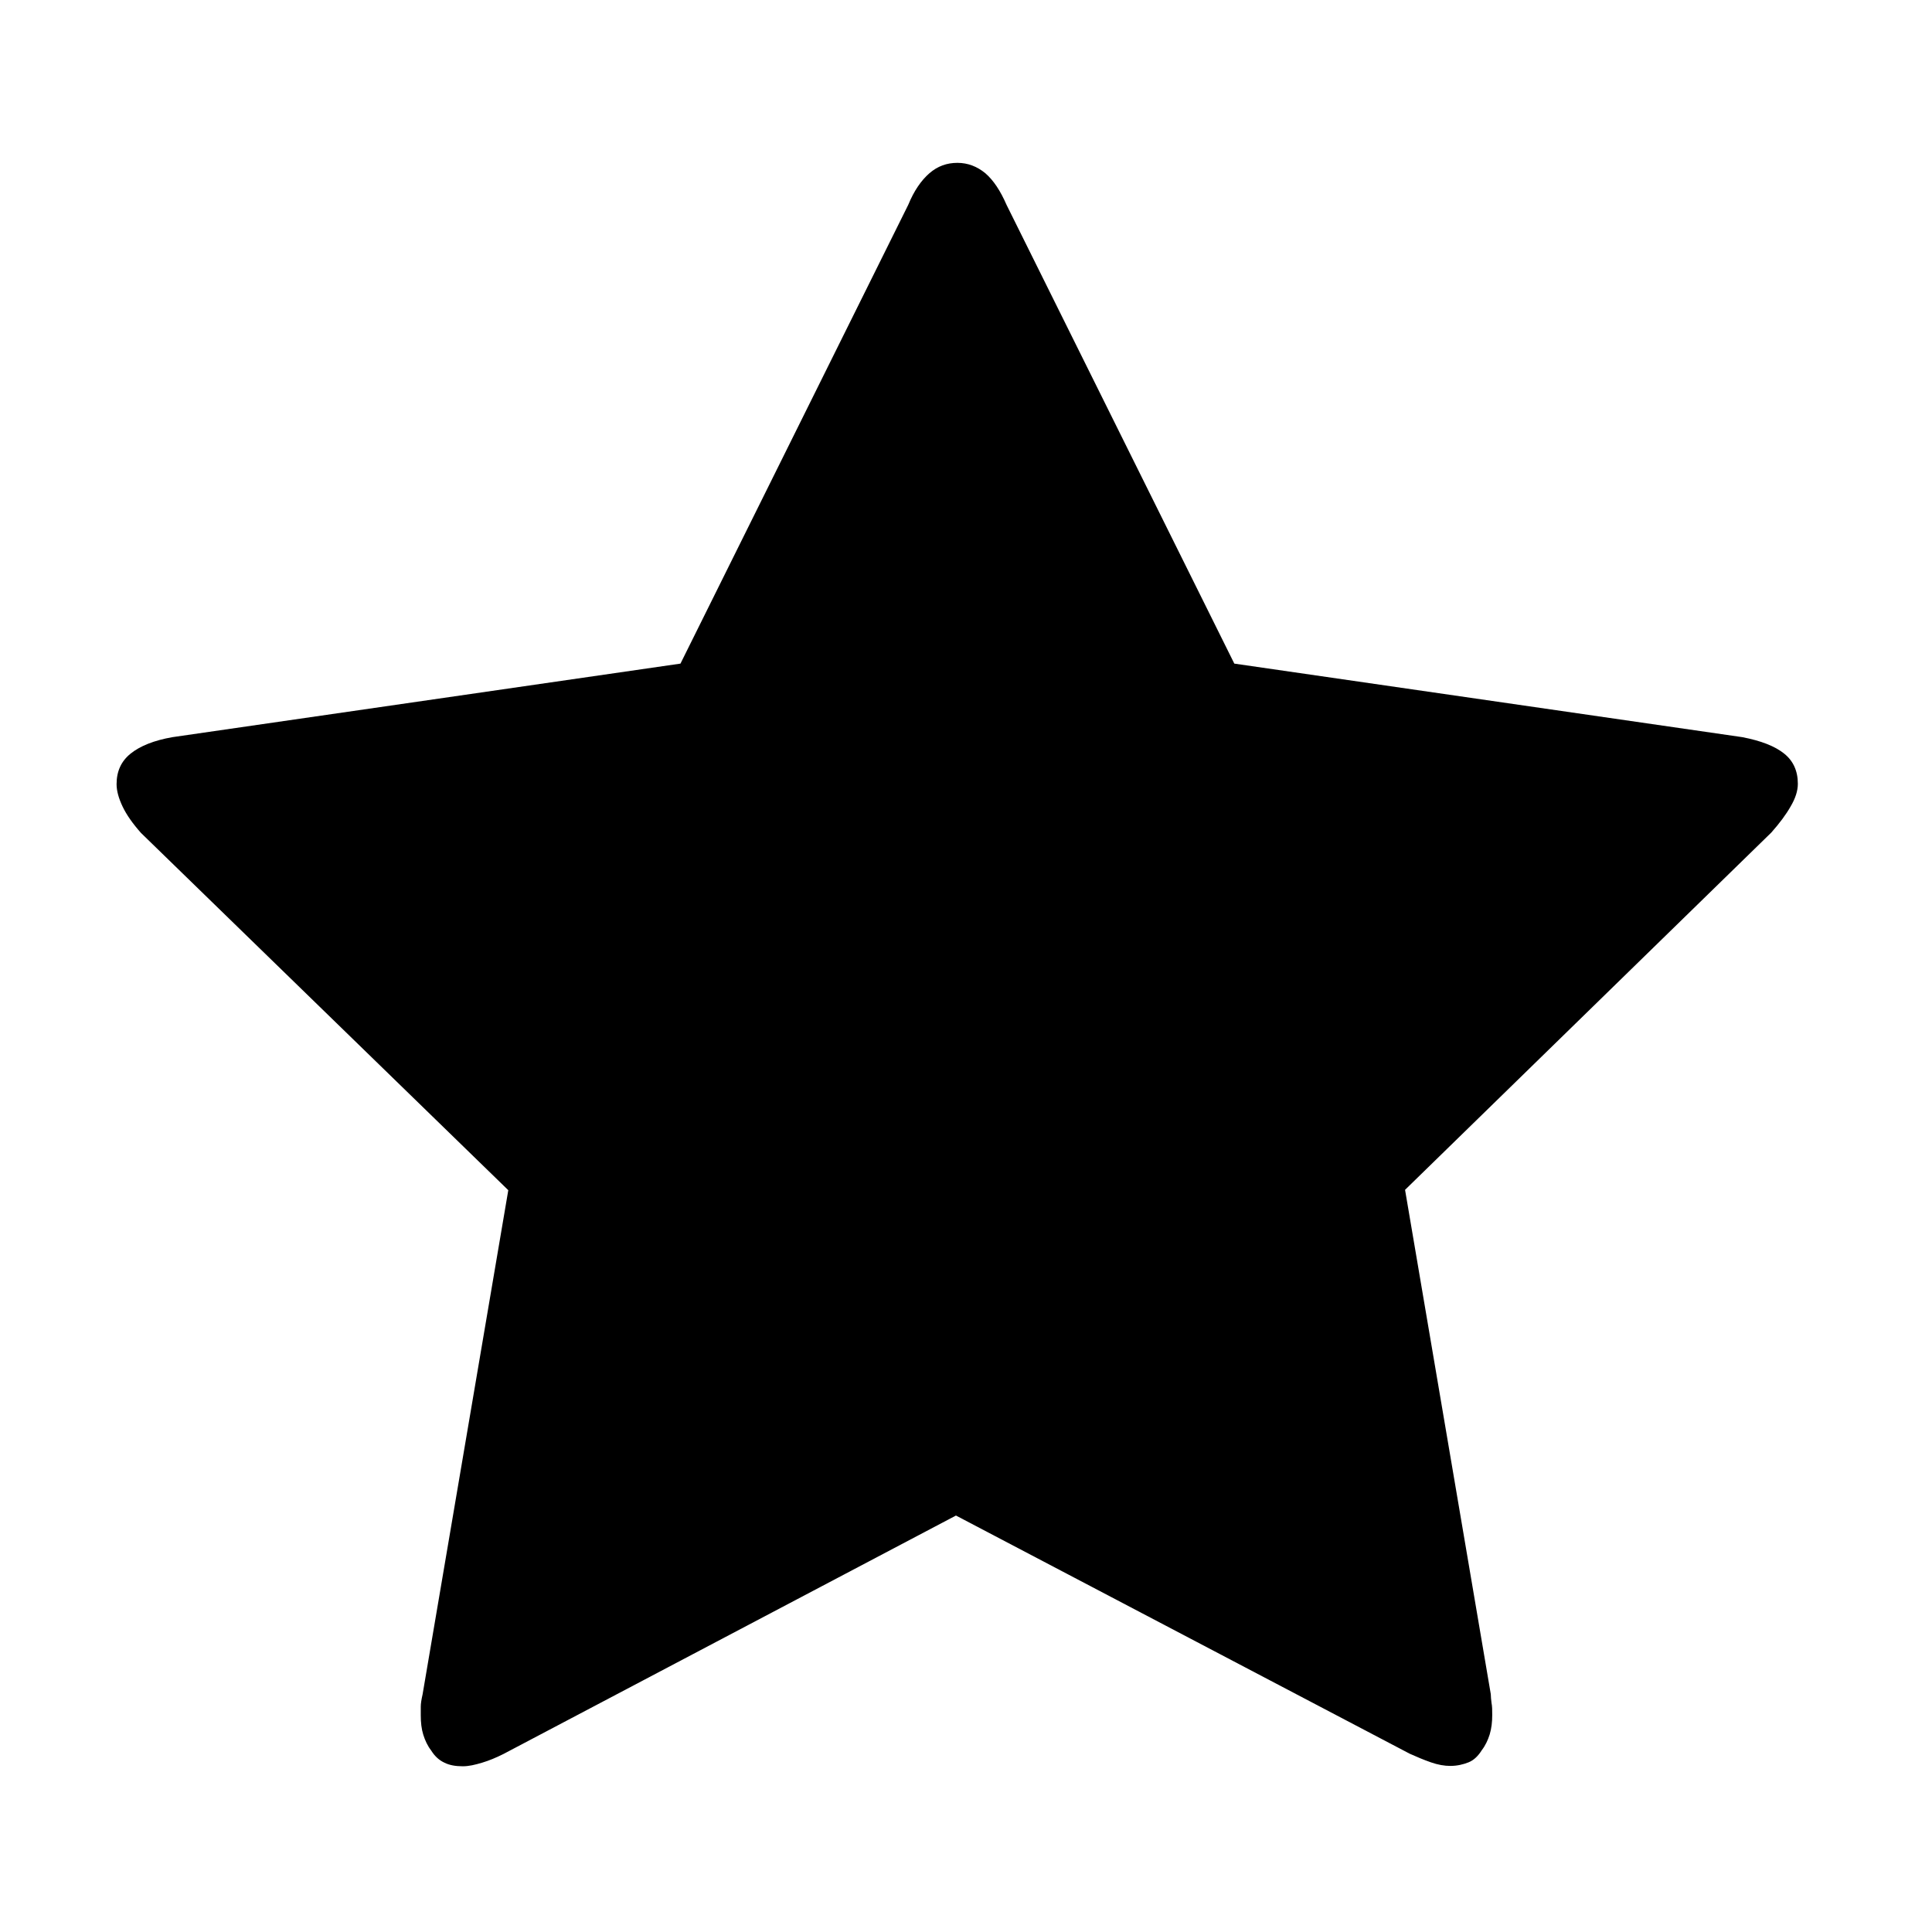
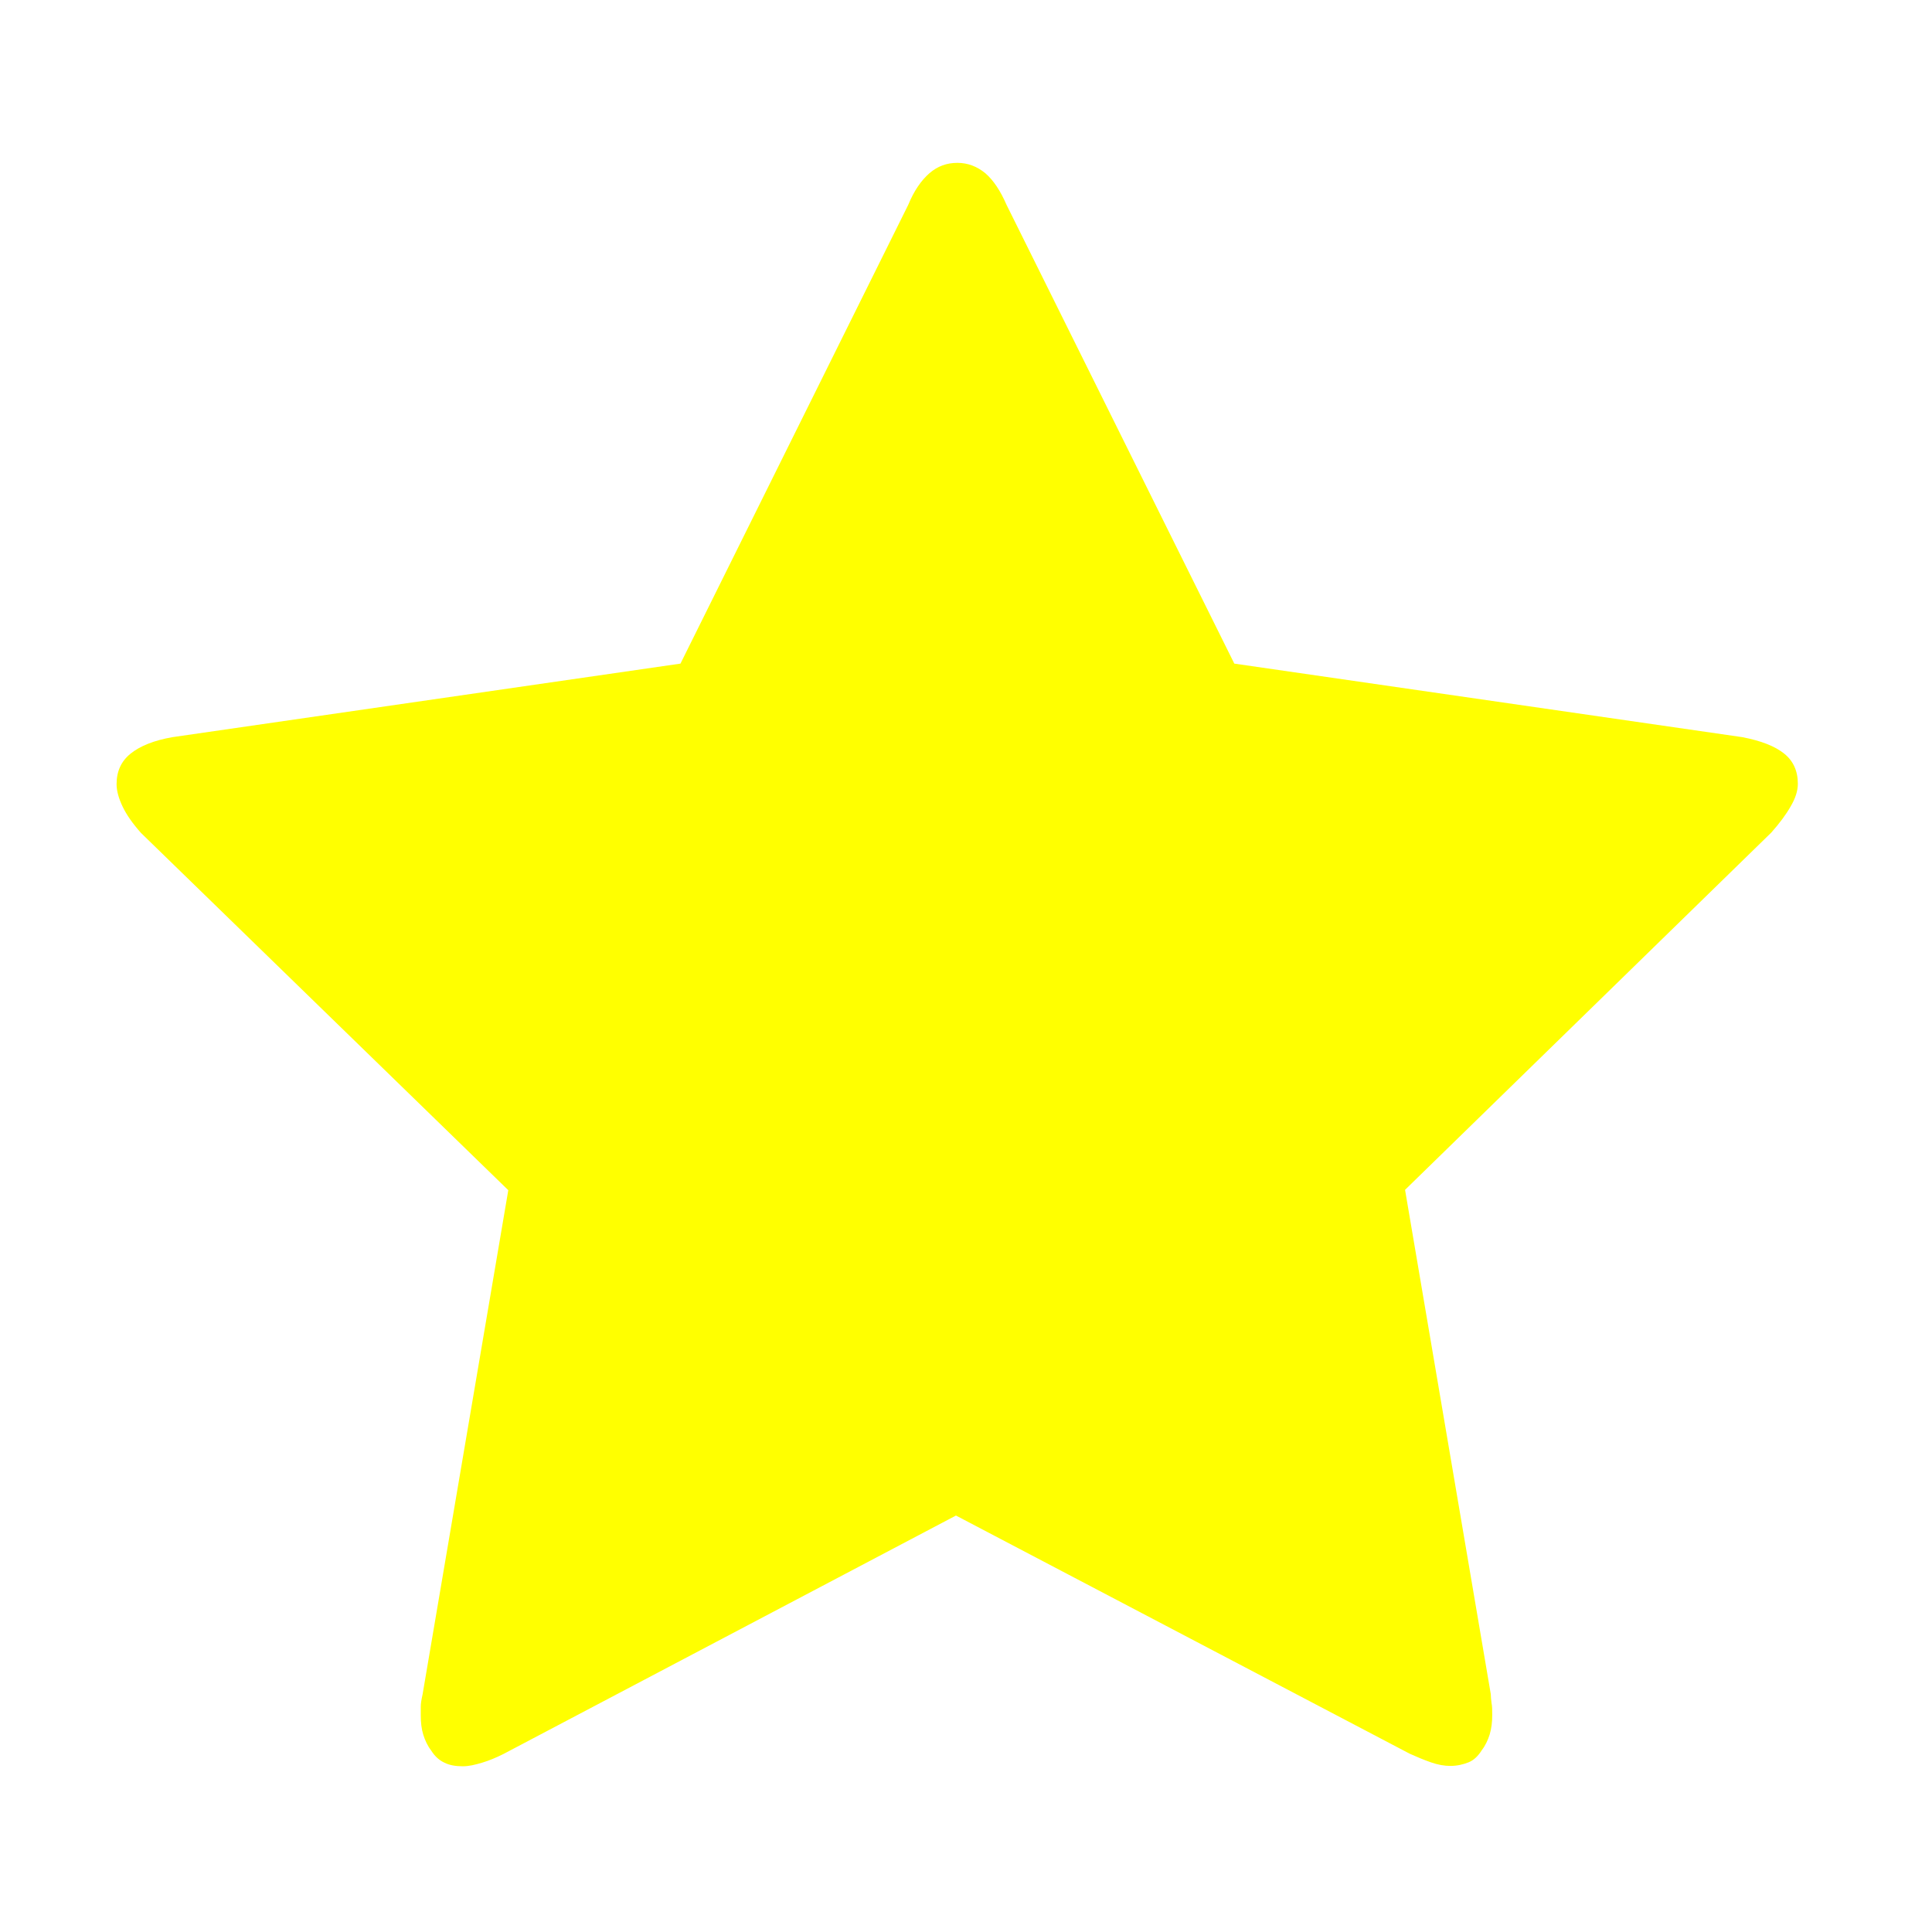
- <svg xmlns="http://www.w3.org/2000/svg" version="1.1" id="Layer_1" x="0px" y="0px" viewBox="0 0 538.6 538.6" enable-background="new 0 0 538.6 538.6" xml:space="preserve">
+ <svg xmlns="http://www.w3.org/2000/svg" version="1.1" id="Layer_1" fill="yellow" x="0px" y="0px" viewBox="0 0 538.6 538.6" enable-background="new 0 0 538.6 538.6" xml:space="preserve">
  <g>
    <path d="M501.2,218.5c0,2-0.7,4.1-2,6.3c-1.3,2.3-3.1,4.7-5.4,7.3l-102.1,99.6l23.9,140.6c0,0.7,0.1,1.5,0.2,2.4   c0.2,1,0.2,2.1,0.2,3.4c0,2-0.2,3.7-0.7,5.4c-0.5,1.6-1.2,3.1-2.2,4.4c-1,1.6-2.2,2.8-3.7,3.4c-1.5,0.6-3.2,1-5.1,1   c-1.6,0-3.4-0.3-5.4-1c-2-0.7-3.9-1.5-5.9-2.4l-126.5-66.4L140.3,489c-2,1-3.9,1.8-5.9,2.4c-2,0.6-3.7,1-5.4,1c-2,0-3.7-0.3-5.1-1   c-1.5-0.7-2.7-1.8-3.7-3.4c-1-1.3-1.7-2.8-2.2-4.4c-0.5-1.6-0.7-3.4-0.7-5.4c0-0.6,0-1.5,0-2.4s0.2-2.1,0.5-3.4l23.9-140.6   L39.3,232.2c-2.3-2.6-4-5-5.1-7.3c-1.1-2.3-1.7-4.4-1.7-6.3c0-3.6,1.3-6.4,3.9-8.5c2.6-2.1,6.5-3.7,11.7-4.6l141.6-20.5l63.5-127.9   c1.6-3.9,3.6-6.8,5.9-8.8c2.3-2,4.9-2.9,7.8-2.9s5.5,1,7.8,2.9c2.3,2,4.2,4.9,5.9,8.8l63.5,127.9l141.6,20.5   c5.2,1,9.1,2.5,11.7,4.6C499.9,212.1,501.2,214.9,501.2,218.5z" />
  </g>
</svg>
